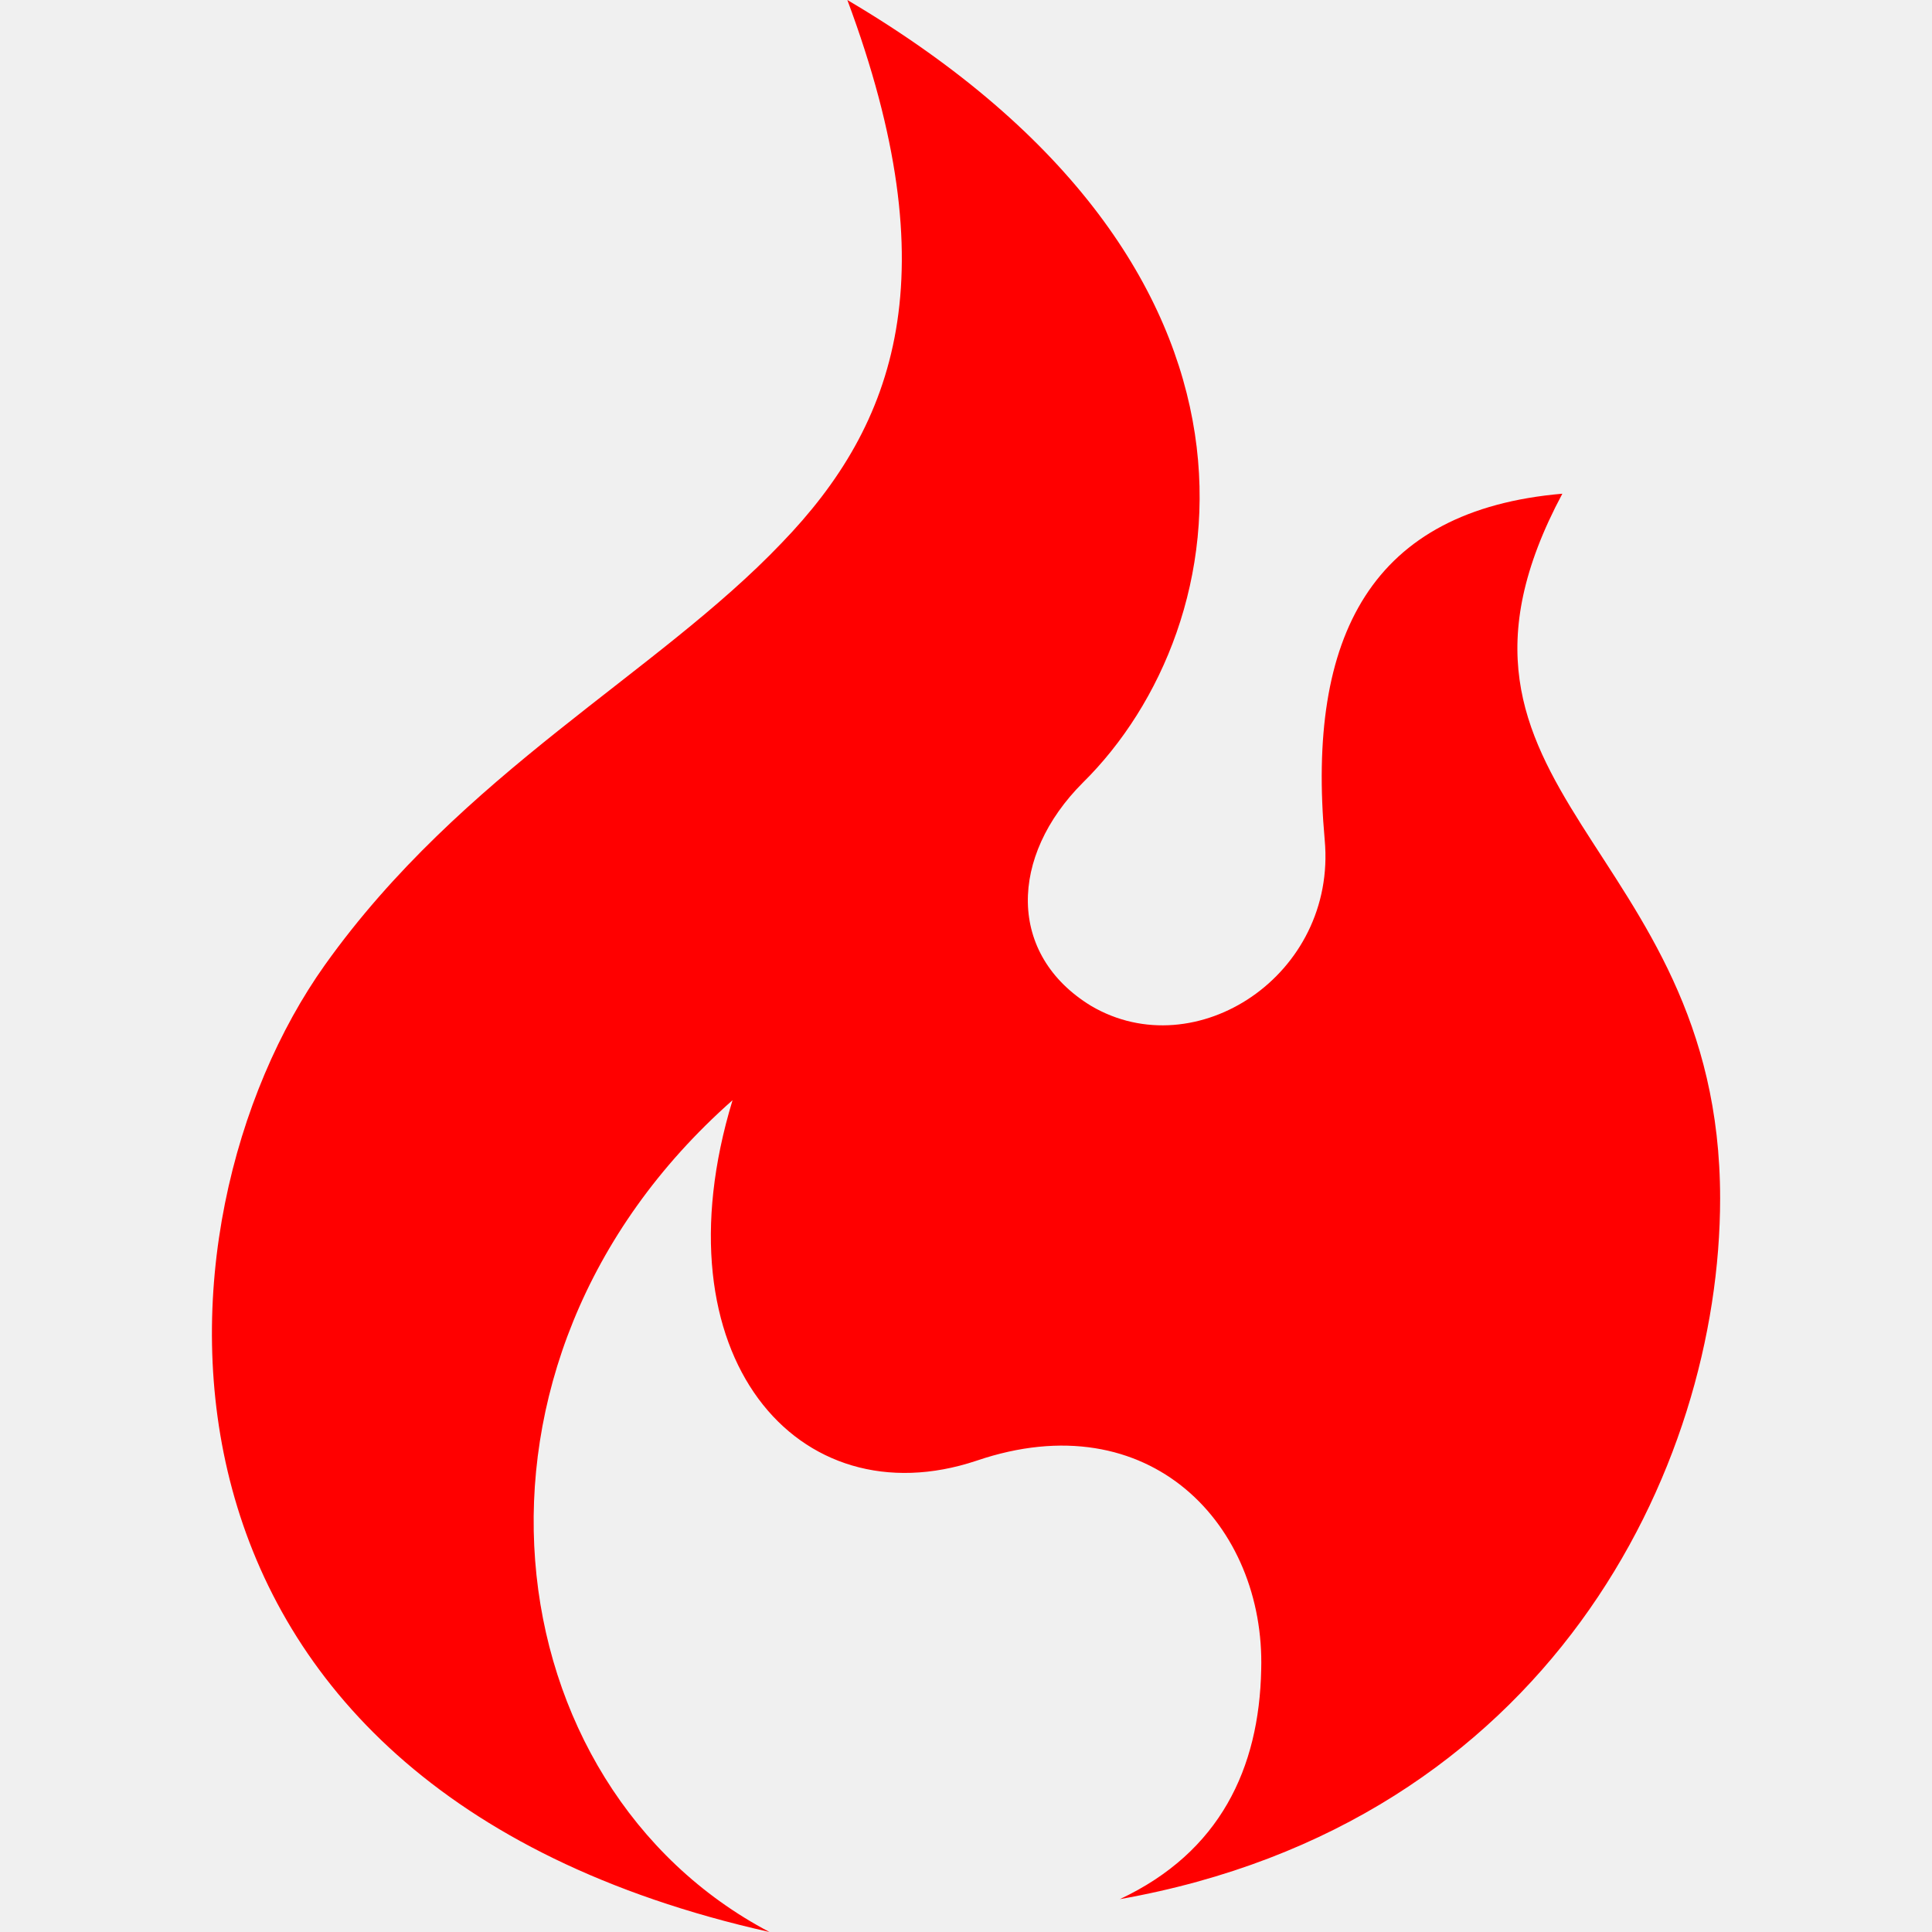
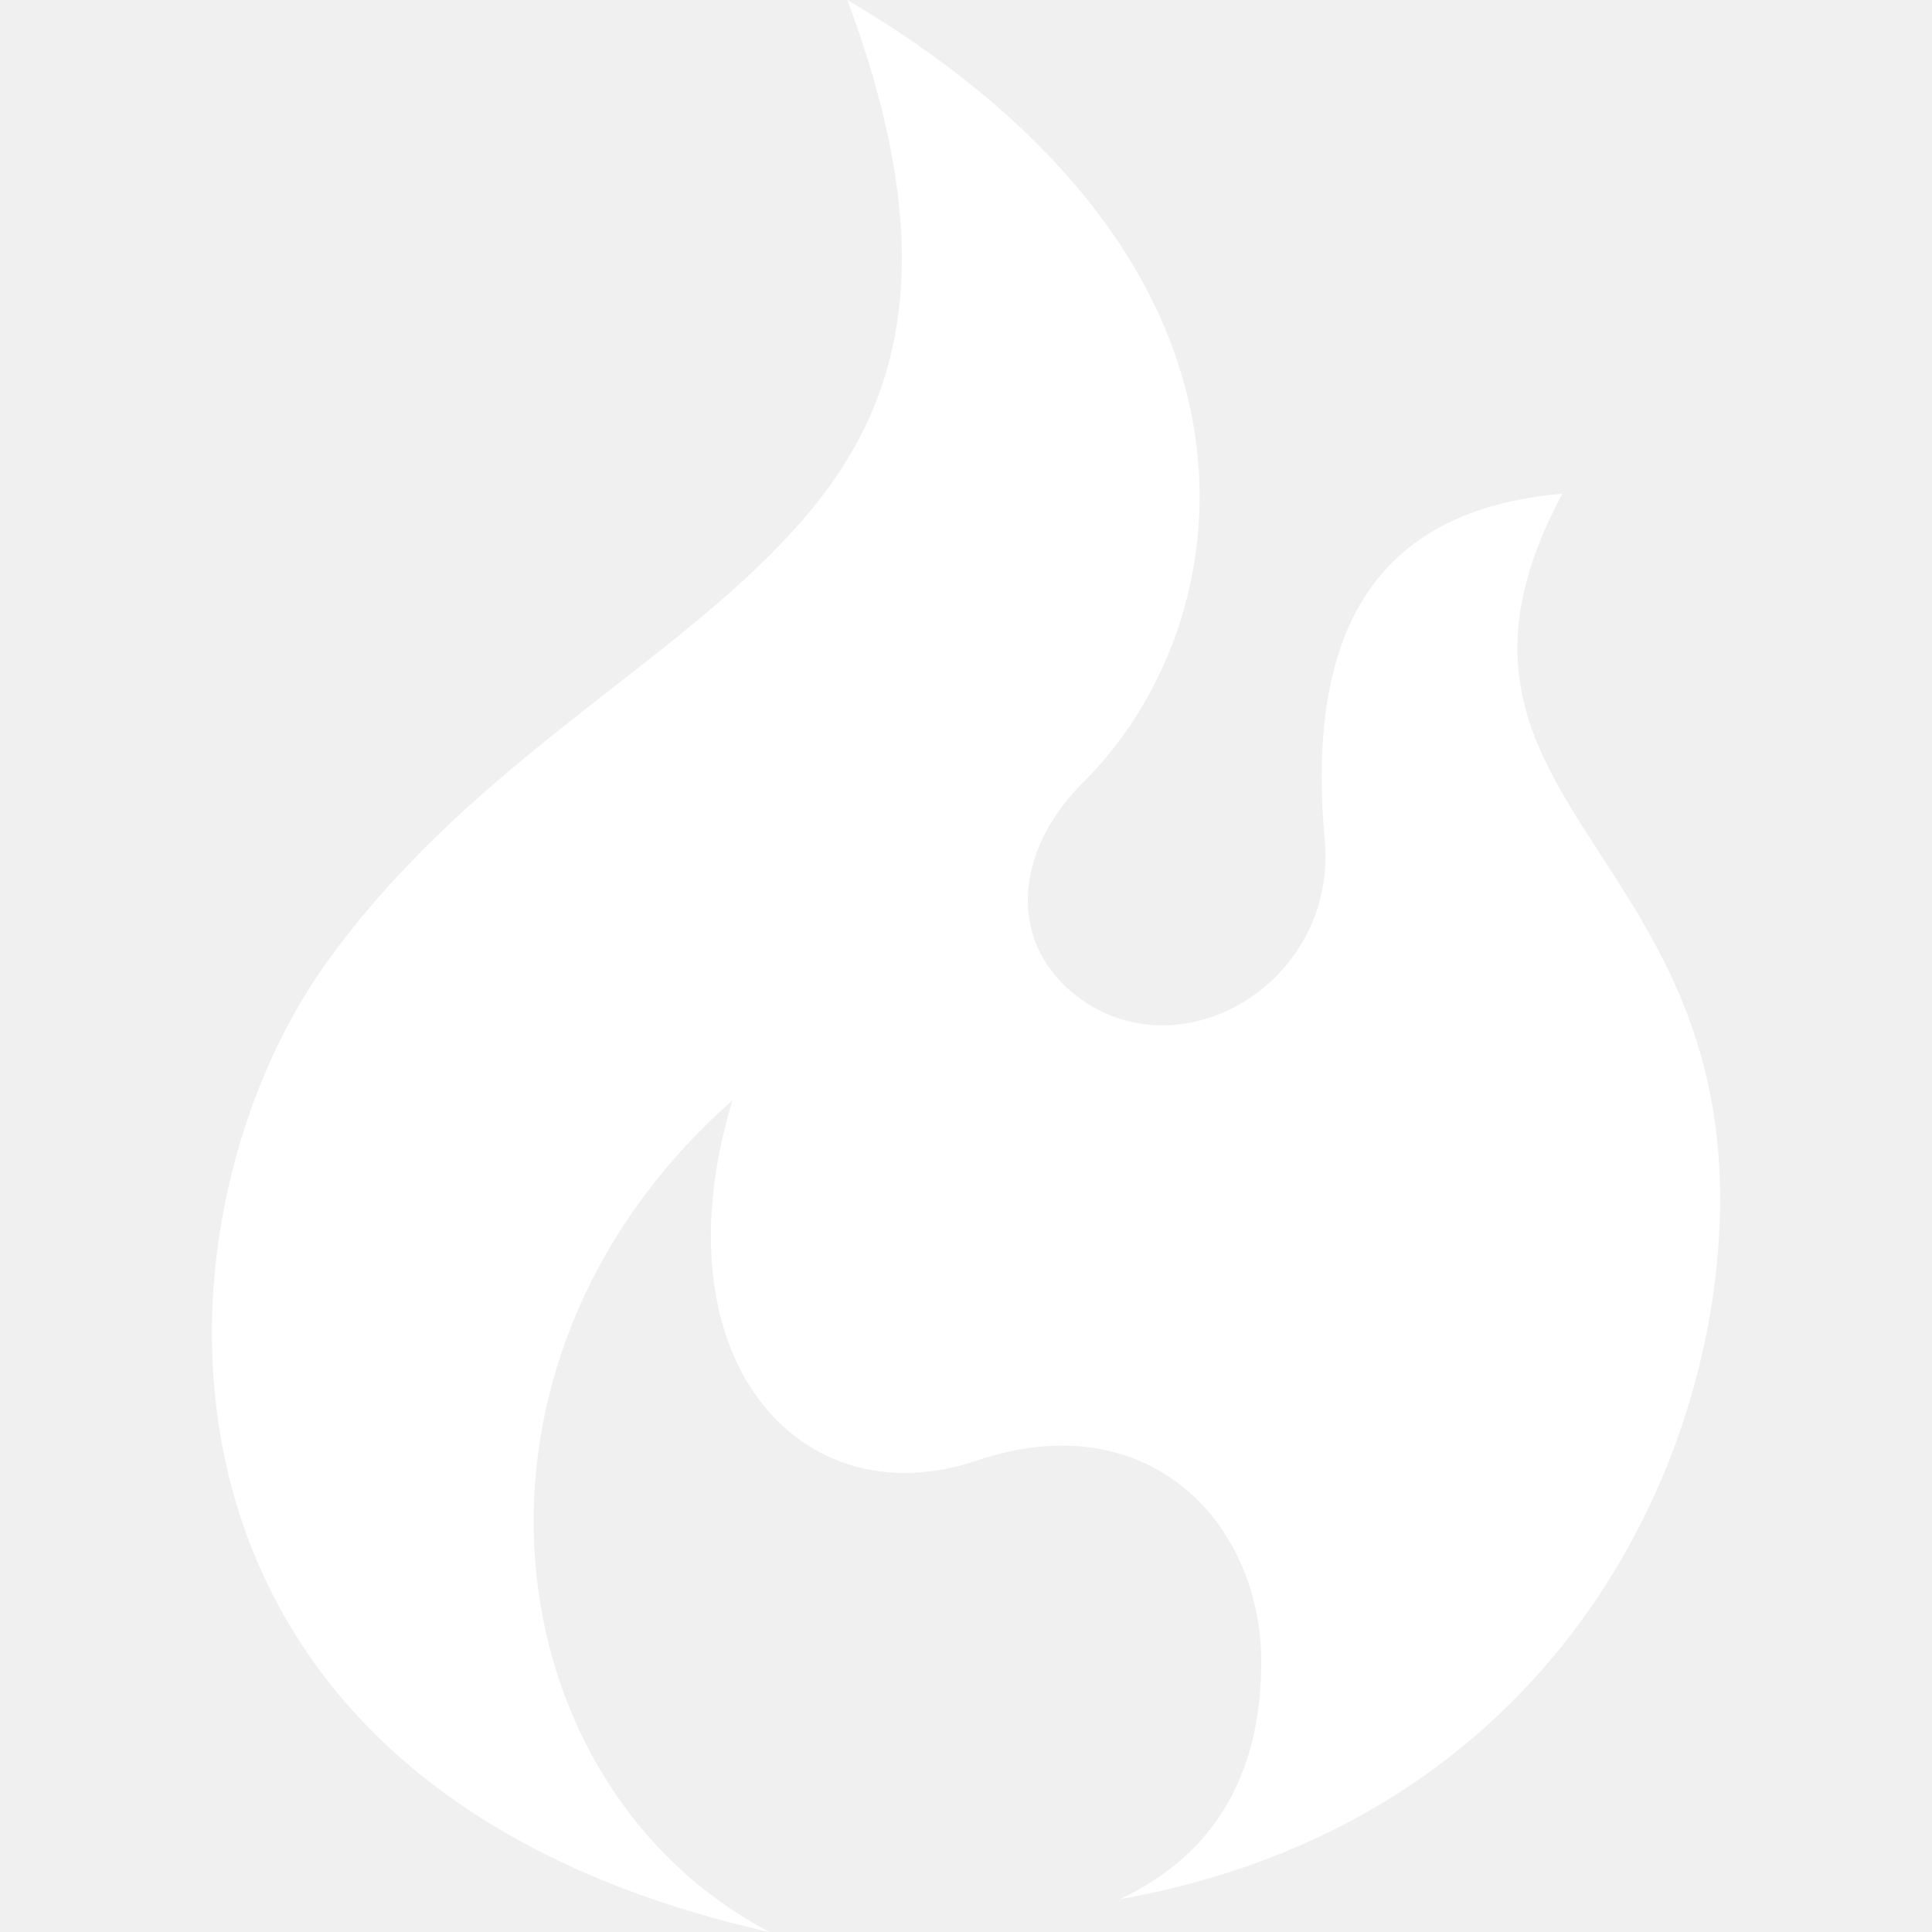
- <svg xmlns="http://www.w3.org/2000/svg" width="24" height="24" viewBox="0 0 24 24">
-   <path fill="red" d="M 10.526,0 C 11.798,3.41 11.136,5.268 9.711,6.744 8.159,8.373 5.741,9.595 4.036,11.987 1.771,15.169 1.389,22.168 9.559,24 6.123,22.193 5.385,16.95 9.1,13.667 c -0.967,3.181 0.814,5.217 3.029,4.479 2.163,-0.738 3.589,0.814 3.538,2.596 -0.025,1.222 -0.509,2.265 -1.756,2.85 5.319,-0.942 7.457,-5.345 7.457,-8.704 0,-4.428 -3.945,-5.039 -1.96,-8.755 -2.367,0.204 -3.181,1.756 -2.952,4.301 0.153,1.68 -1.603,2.825 -2.901,2.062 C 12.511,11.86 12.536,10.638 13.452,9.722 15.412,7.788 16.176,3.334 10.526,0 Z" />
+ <svg xmlns="http://www.w3.org/2000/svg" width="24" height="24" viewBox="0 0 24 24" style="cursor: wait;">
+   <path fill="#FFF" d="M 10.526,0 C 11.798,3.41 11.136,5.268 9.711,6.744 8.159,8.373 5.741,9.595 4.036,11.987 1.771,15.169 1.389,22.168 9.559,24 6.123,22.193 5.385,16.95 9.1,13.667 c -0.967,3.181 0.814,5.217 3.029,4.479 2.163,-0.738 3.589,0.814 3.538,2.596 -0.025,1.222 -0.509,2.265 -1.756,2.85 5.319,-0.942 7.457,-5.345 7.457,-8.704 0,-4.428 -3.945,-5.039 -1.96,-8.755 -2.367,0.204 -3.181,1.756 -2.952,4.301 0.153,1.68 -1.603,2.825 -2.901,2.062 C 12.511,11.86 12.536,10.638 13.452,9.722 15.412,7.788 16.176,3.334 10.526,0 Z" />
</svg>
